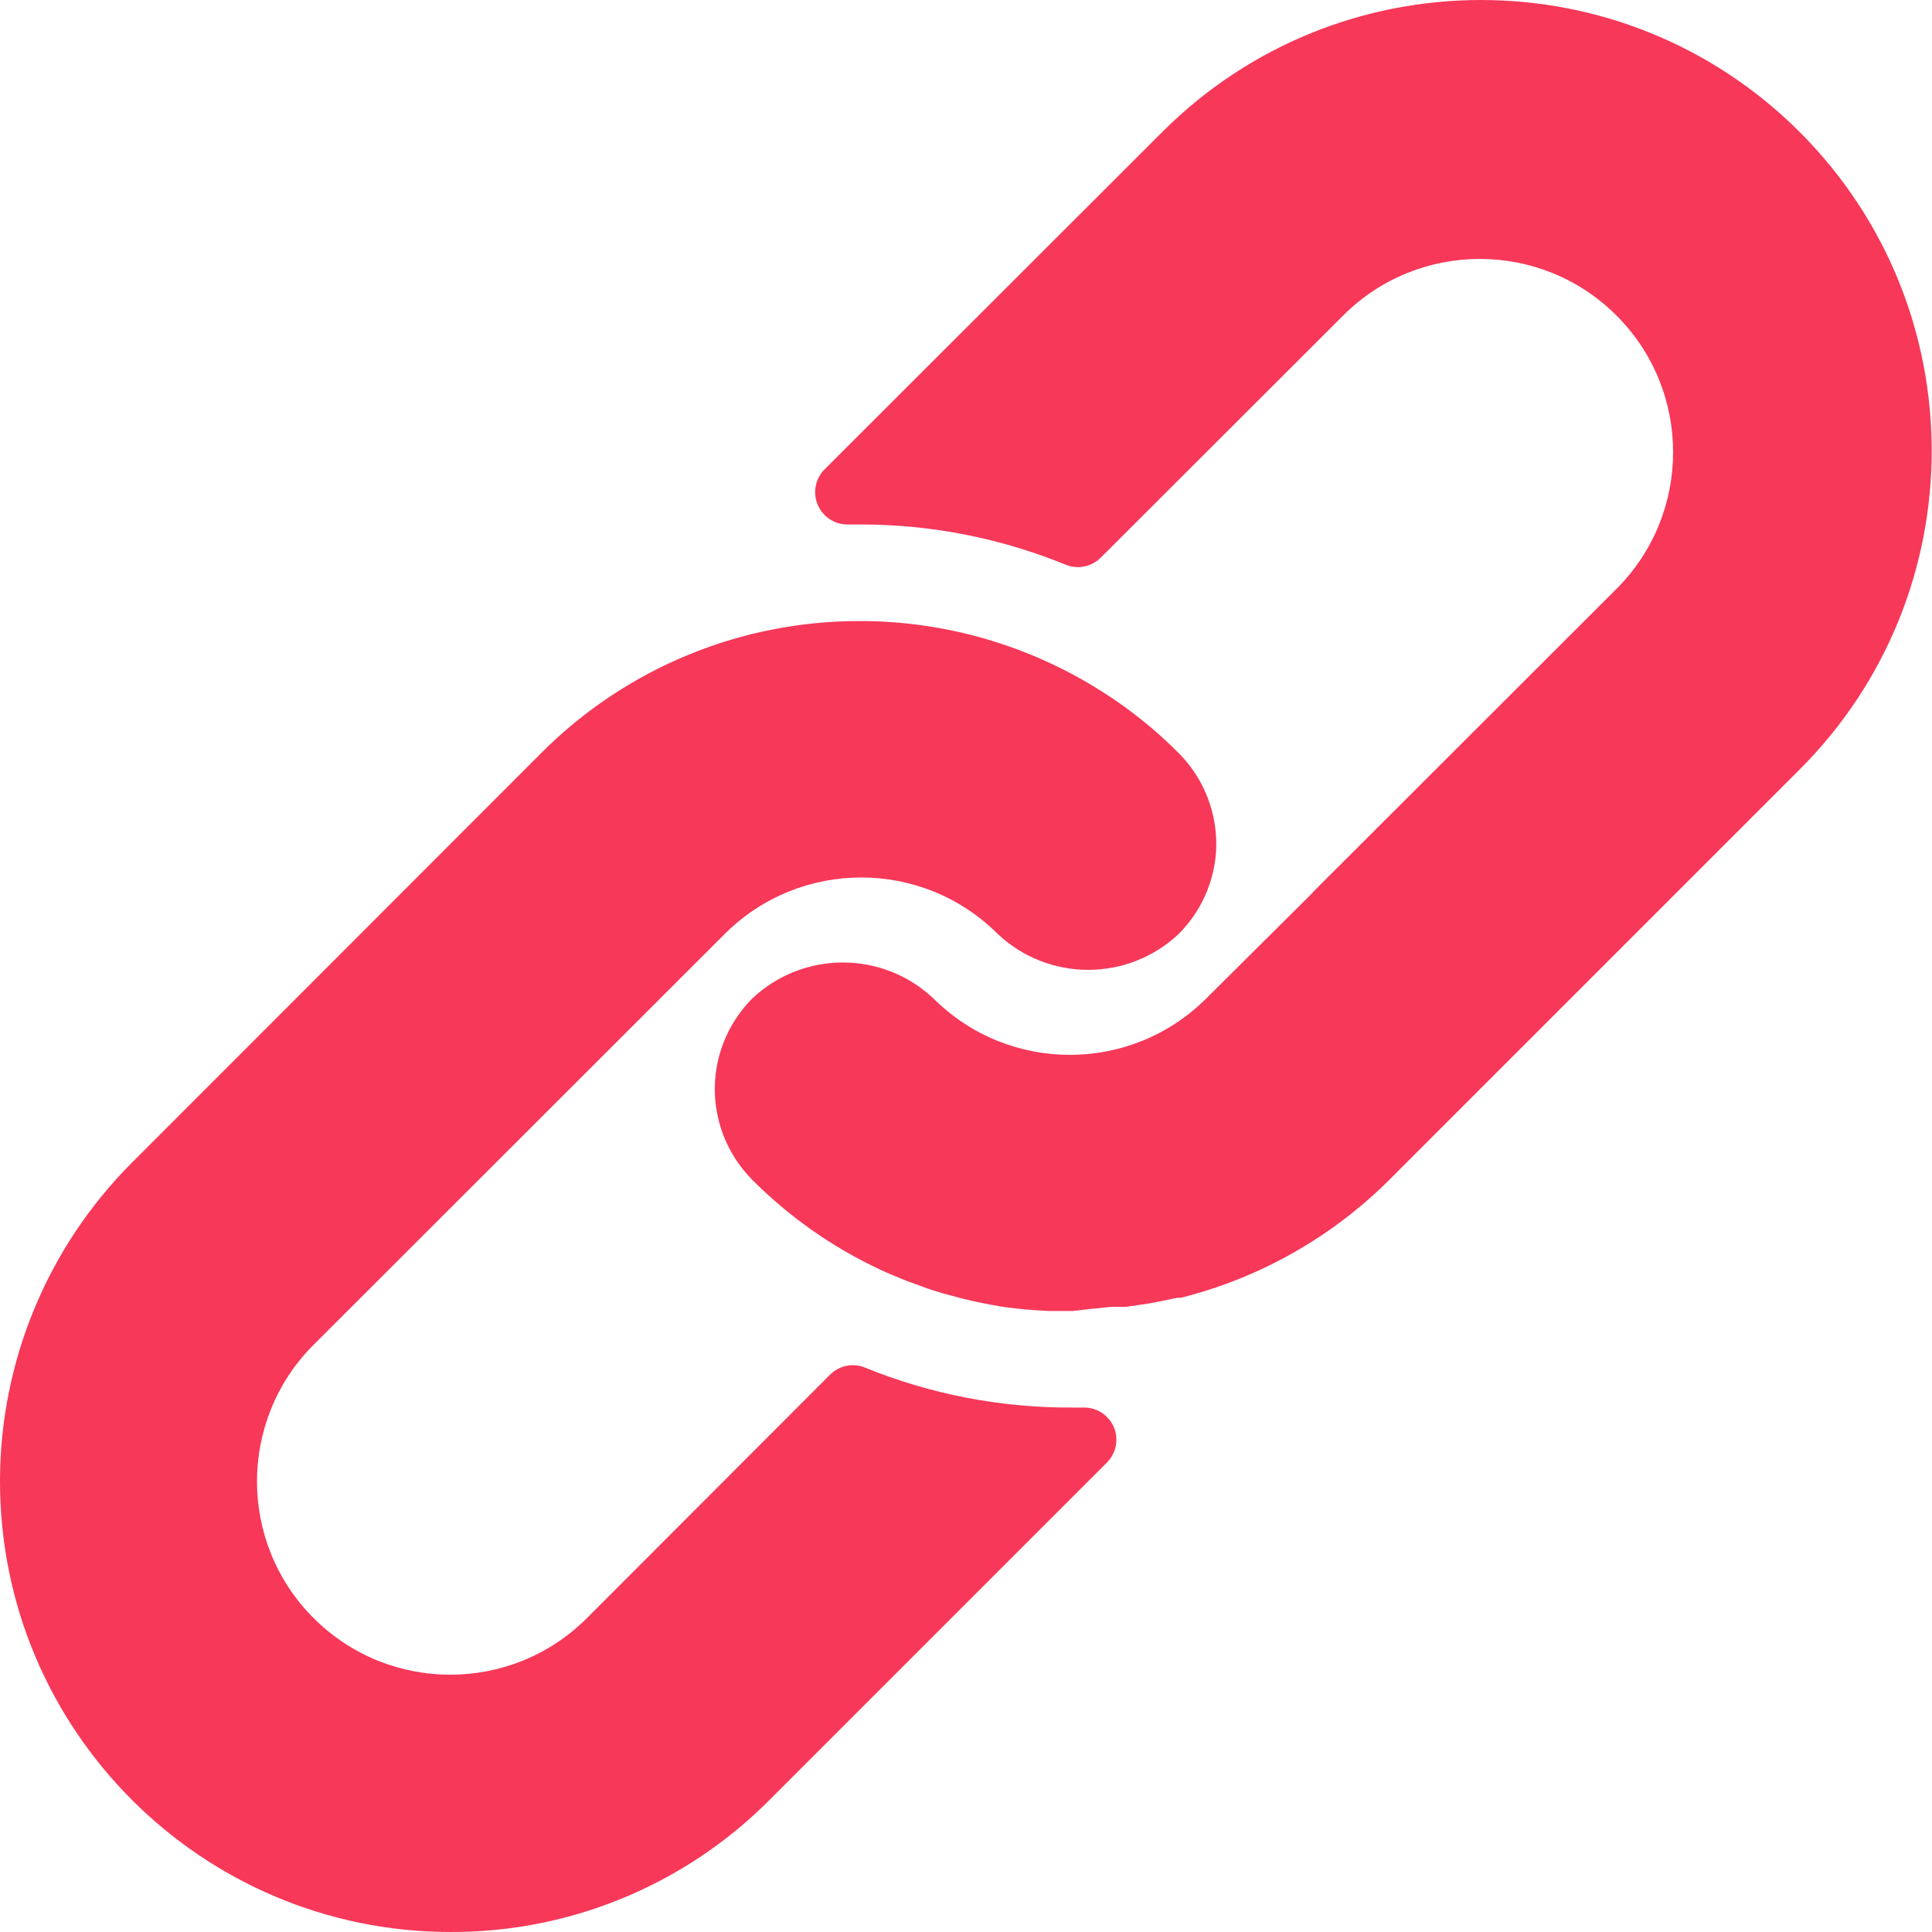
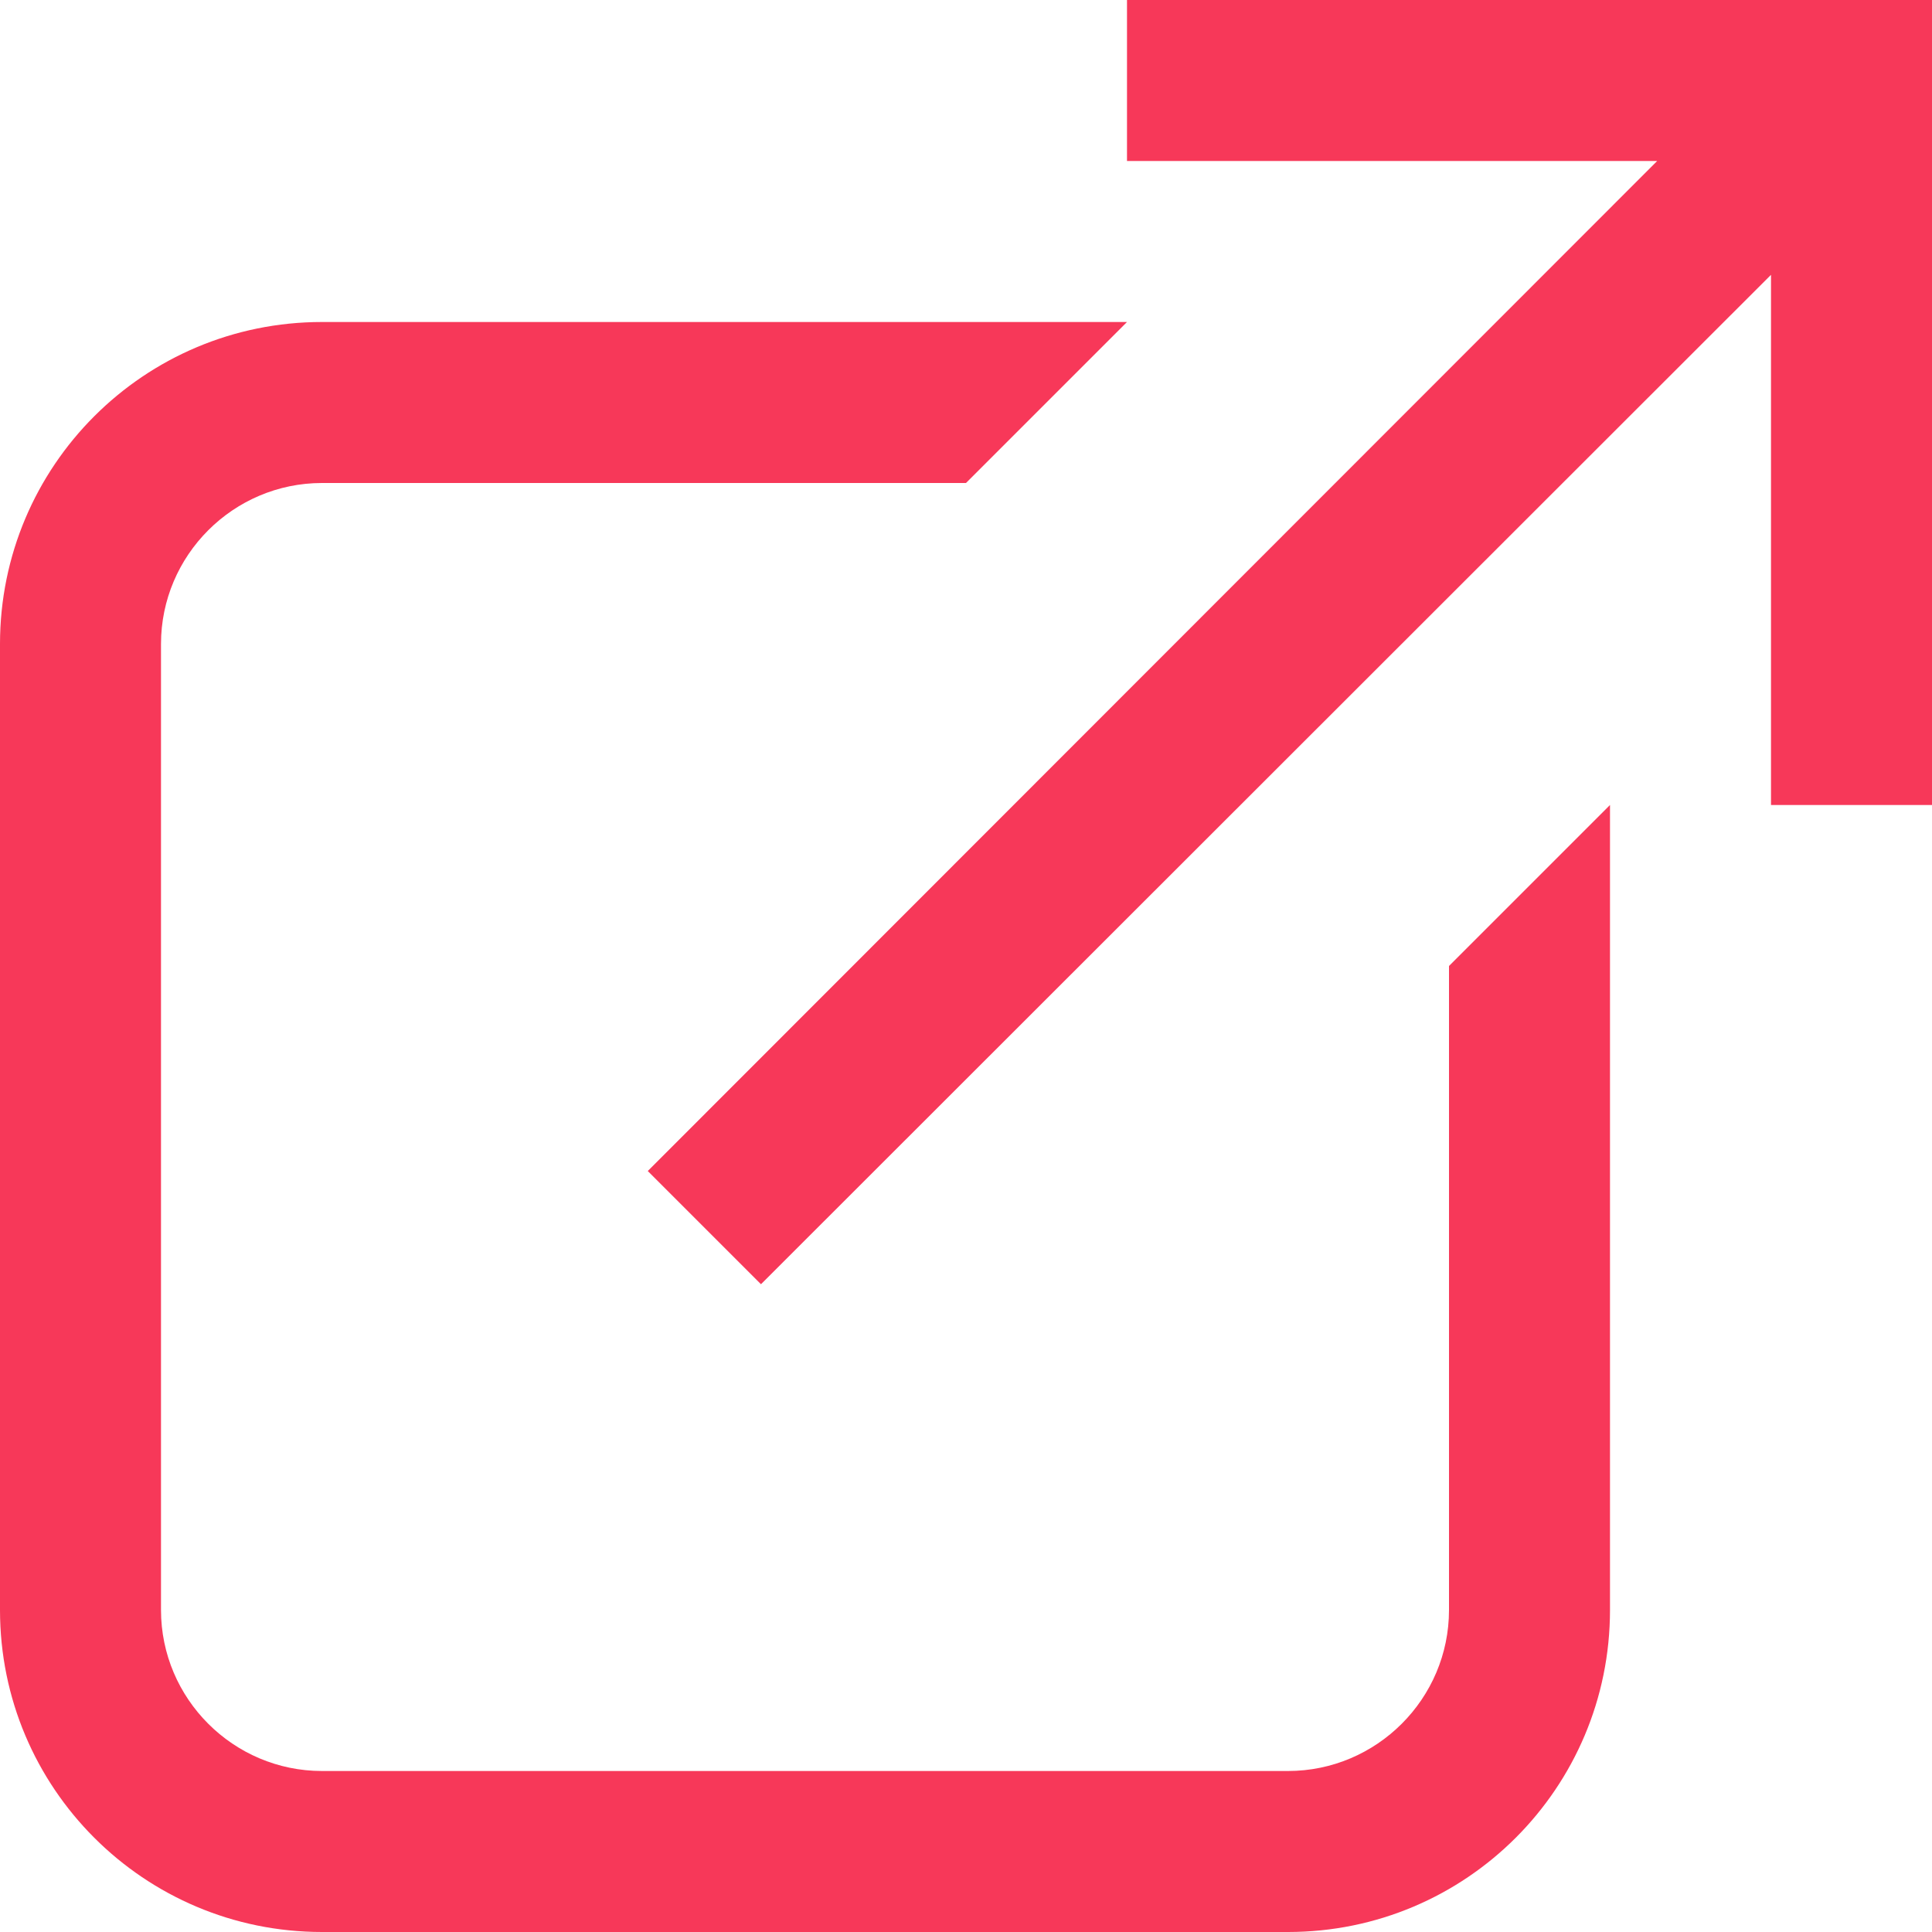
- <svg width="512" height="512" viewBox="0 0 512 512" fill="none">
-   <path d="M312.358 199.565C306.293 193.464 299.568 188.056 292.309 183.44C273.08 171.127 250.726 164.584 227.893 164.584C196.202 164.525 165.798 177.117 143.428 199.565L34.904 308.174C12.572 330.549 0.02 360.865 2.47298e-05 392.477C-0.042 458.445 53.4 511.957 119.369 511.999C151.011 512.109 181.386 499.577 203.748 477.189L293.332 387.605C294.96 385.991 295.869 383.79 295.856 381.498C295.829 376.786 291.987 372.989 287.274 373.016H283.862C265.145 373.082 246.596 369.487 229.259 362.437C226.064 361.122 222.393 361.864 219.96 364.313L155.544 428.814C135.542 448.816 103.111 448.816 83.109 428.814C63.107 408.811 63.107 376.381 83.109 356.379L192.061 247.513C212.047 227.552 244.424 227.552 264.411 247.513C277.88 260.19 298.89 260.19 312.359 247.513C318.154 241.713 321.667 234.021 322.256 225.842C322.879 216.069 319.275 206.498 312.358 199.565Z" fill="#F73859" />
-   <path d="M476.936 34.986C430.288 -11.662 354.655 -11.662 308.007 34.986L218.508 124.399C216.05 126.869 215.341 130.583 216.716 133.785C218.075 136.995 221.25 139.056 224.736 138.989H227.892C246.587 138.955 265.107 142.577 282.41 149.654C285.605 150.969 289.276 150.227 291.71 147.777L355.954 83.618C375.957 63.615 408.387 63.615 428.389 83.618C448.392 103.62 448.392 136.05 428.389 156.053L348.361 235.995L347.678 236.763L319.694 264.577C299.707 284.539 267.33 284.539 247.344 264.577C233.874 251.9 212.864 251.9 199.395 264.577C193.563 270.421 190.047 278.181 189.498 286.418C188.874 296.192 192.479 305.763 199.395 312.697C209.271 322.614 220.824 330.701 233.522 336.585C235.314 337.438 237.106 338.121 238.897 338.889C240.689 339.657 242.566 340.254 244.357 340.936C246.149 341.619 248.026 342.216 249.817 342.728L254.851 344.093C258.264 344.946 261.677 345.629 265.175 346.226C269.388 346.851 273.631 347.25 277.887 347.42H283.859H284.371L289.49 346.823C291.367 346.738 293.329 346.312 295.548 346.312H298.449L304.335 345.459L307.066 344.947L312.014 343.923H312.953C333.91 338.659 353.047 327.808 368.324 312.526L476.933 203.916C523.585 157.267 523.585 81.635 476.936 34.986Z" fill="#F73859" />
+ <svg xmlns="http://www.w3.org/2000/svg" width="384" height="384" viewBox="0 0 384 384" fill="none">
+   <path d="M224 0V32H329.375L128.75 232.75L151.25 255.25L352 54.625V160H384V0H224ZM64 64C28.625 64 0 92.625 0 128V320C0 355.375 28.625 384 64 384H256C291.375 384 320 355.375 320 320V160L288 192V320C288 337.625 273.625 352 256 352H64C46.375 352 32 337.625 32 320V128C32 110.375 46.375 96 64 96H192L224 64H64Z" fill="#F73859" />
</svg>
